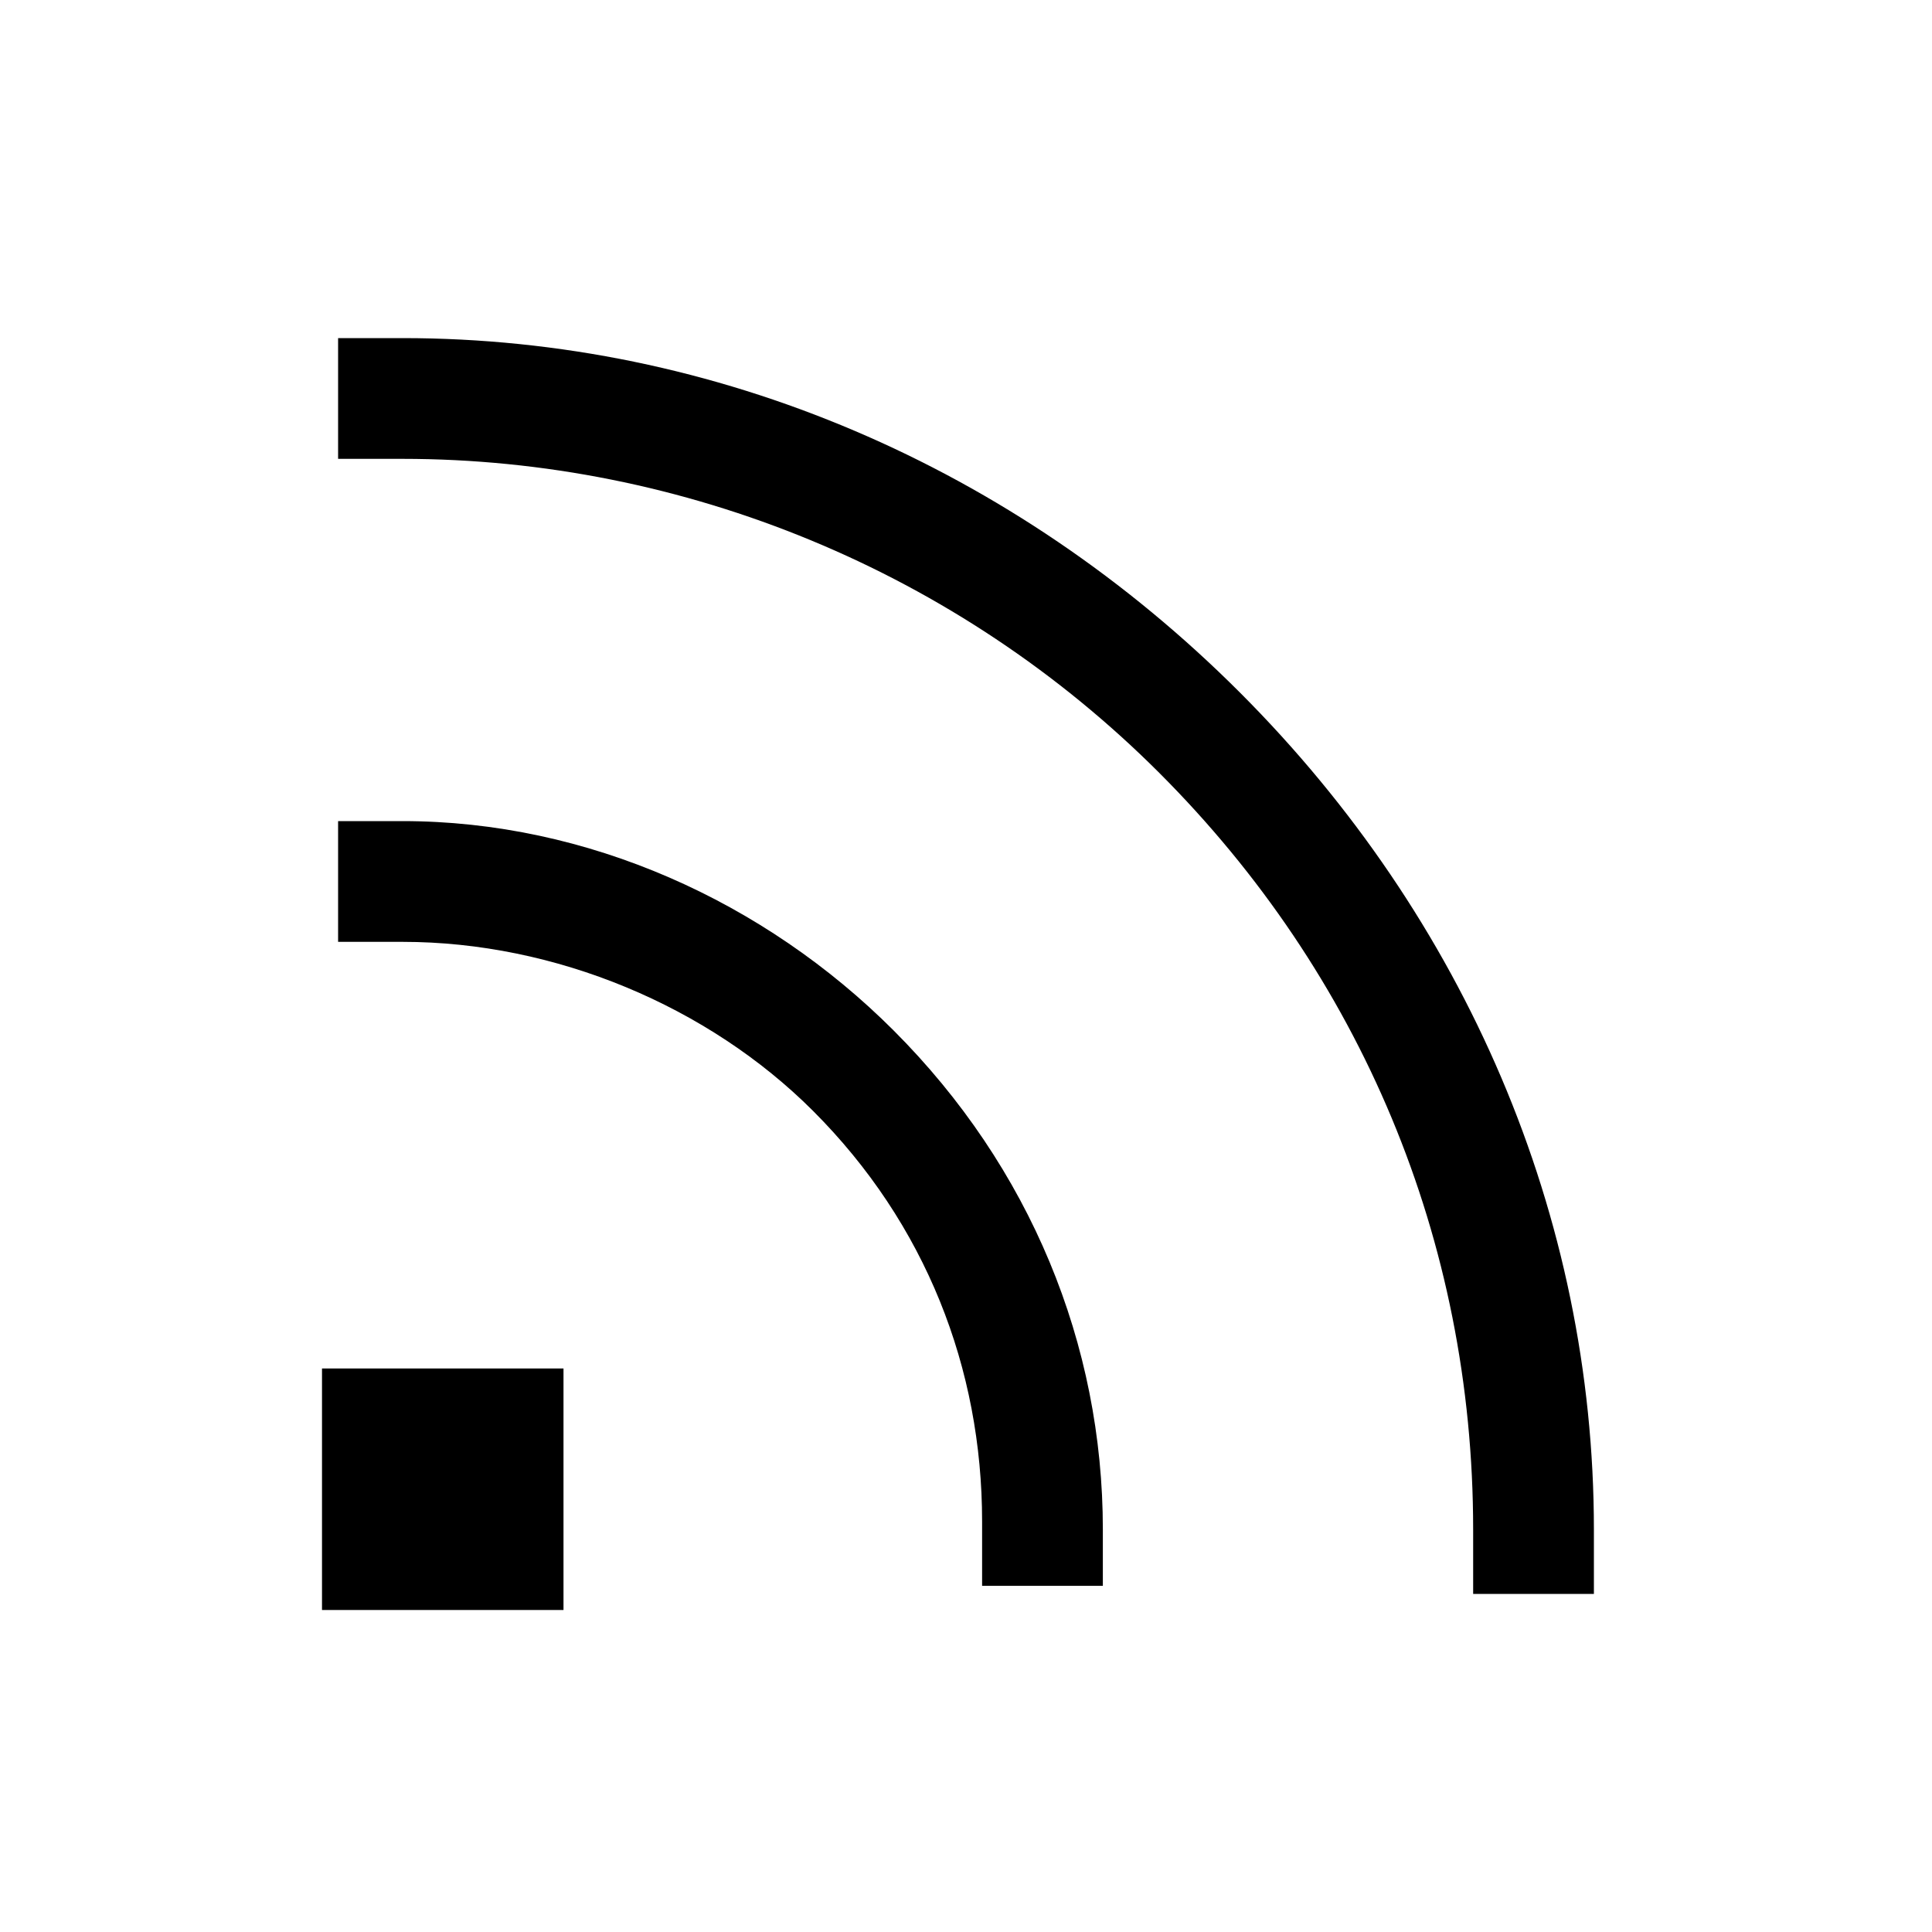
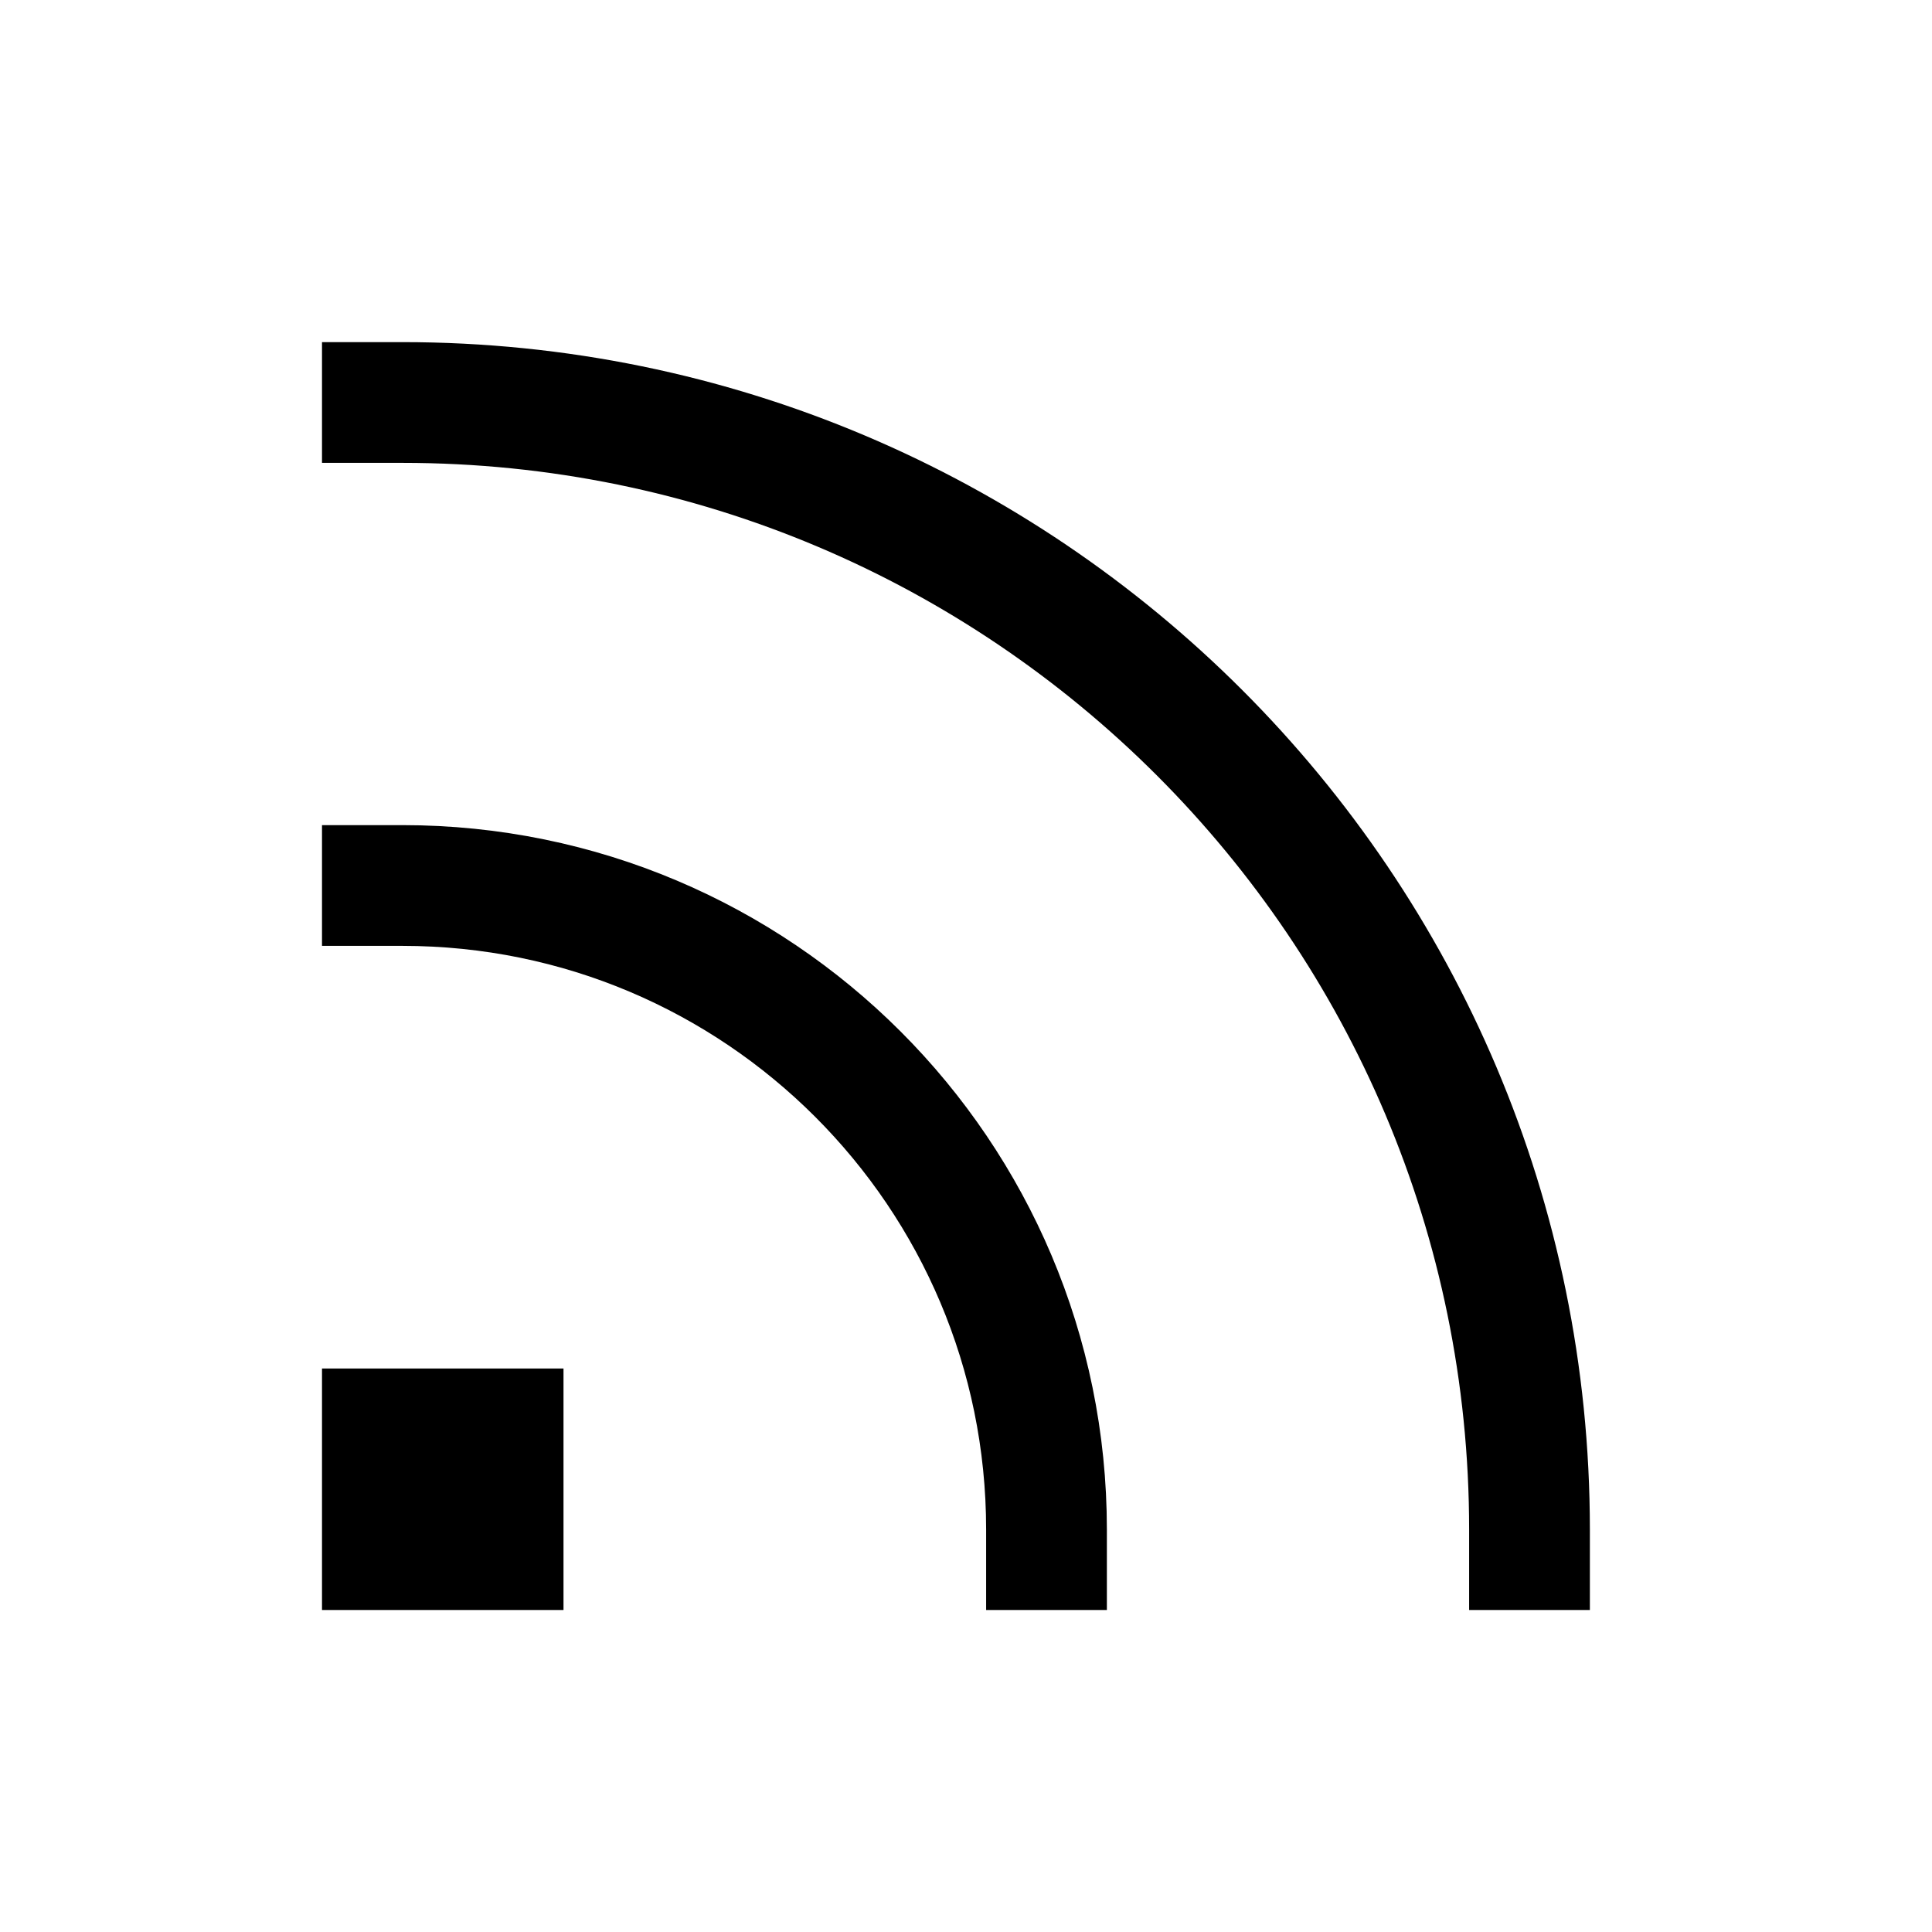
- <svg xmlns="http://www.w3.org/2000/svg" viewBox="0 0 24 24" fill="currentColor">
-   <path d="M5 10.2h-.8v1.5H5c1.9 0 3.8.8 5.1 2.1 1.4 1.4 2.1 3.2 2.1 5.1v.8h1.5V19c0-2.3-.9-4.5-2.6-6.2-1.6-1.6-3.8-2.6-6.1-2.6zm10.4-1.6C12.6 5.8 8.9 4.2 5 4.2h-.8v1.5H5c3.5 0 6.9 1.4 9.4 3.9s3.9 5.8 3.9 9.4v.8h1.5V19c0-3.9-1.6-7.6-4.4-10.4zM4 20h3v-3H4v3z" />
+ <svg xmlns="http://www.w3.org/2000/svg" viewBox="0 0 24 24" style="fill: none" stroke="currentColor" stroke-width="1.5">
+   <path d="M6.25 17.75L6.25 19.25L4.75 19.25L4.75 17.75L6.25 17.75Z" fill="currentColor" vector-effect="non-scaling-stroke" />
+   <path d="M4.75 11H5C9.418 11 13 14.582 13 19V19.25M19 19.25V19C19 11.268 12.732 5 5 5H4.75" stroke-linecap="square" vector-effect="non-scaling-stroke" />
</svg>
